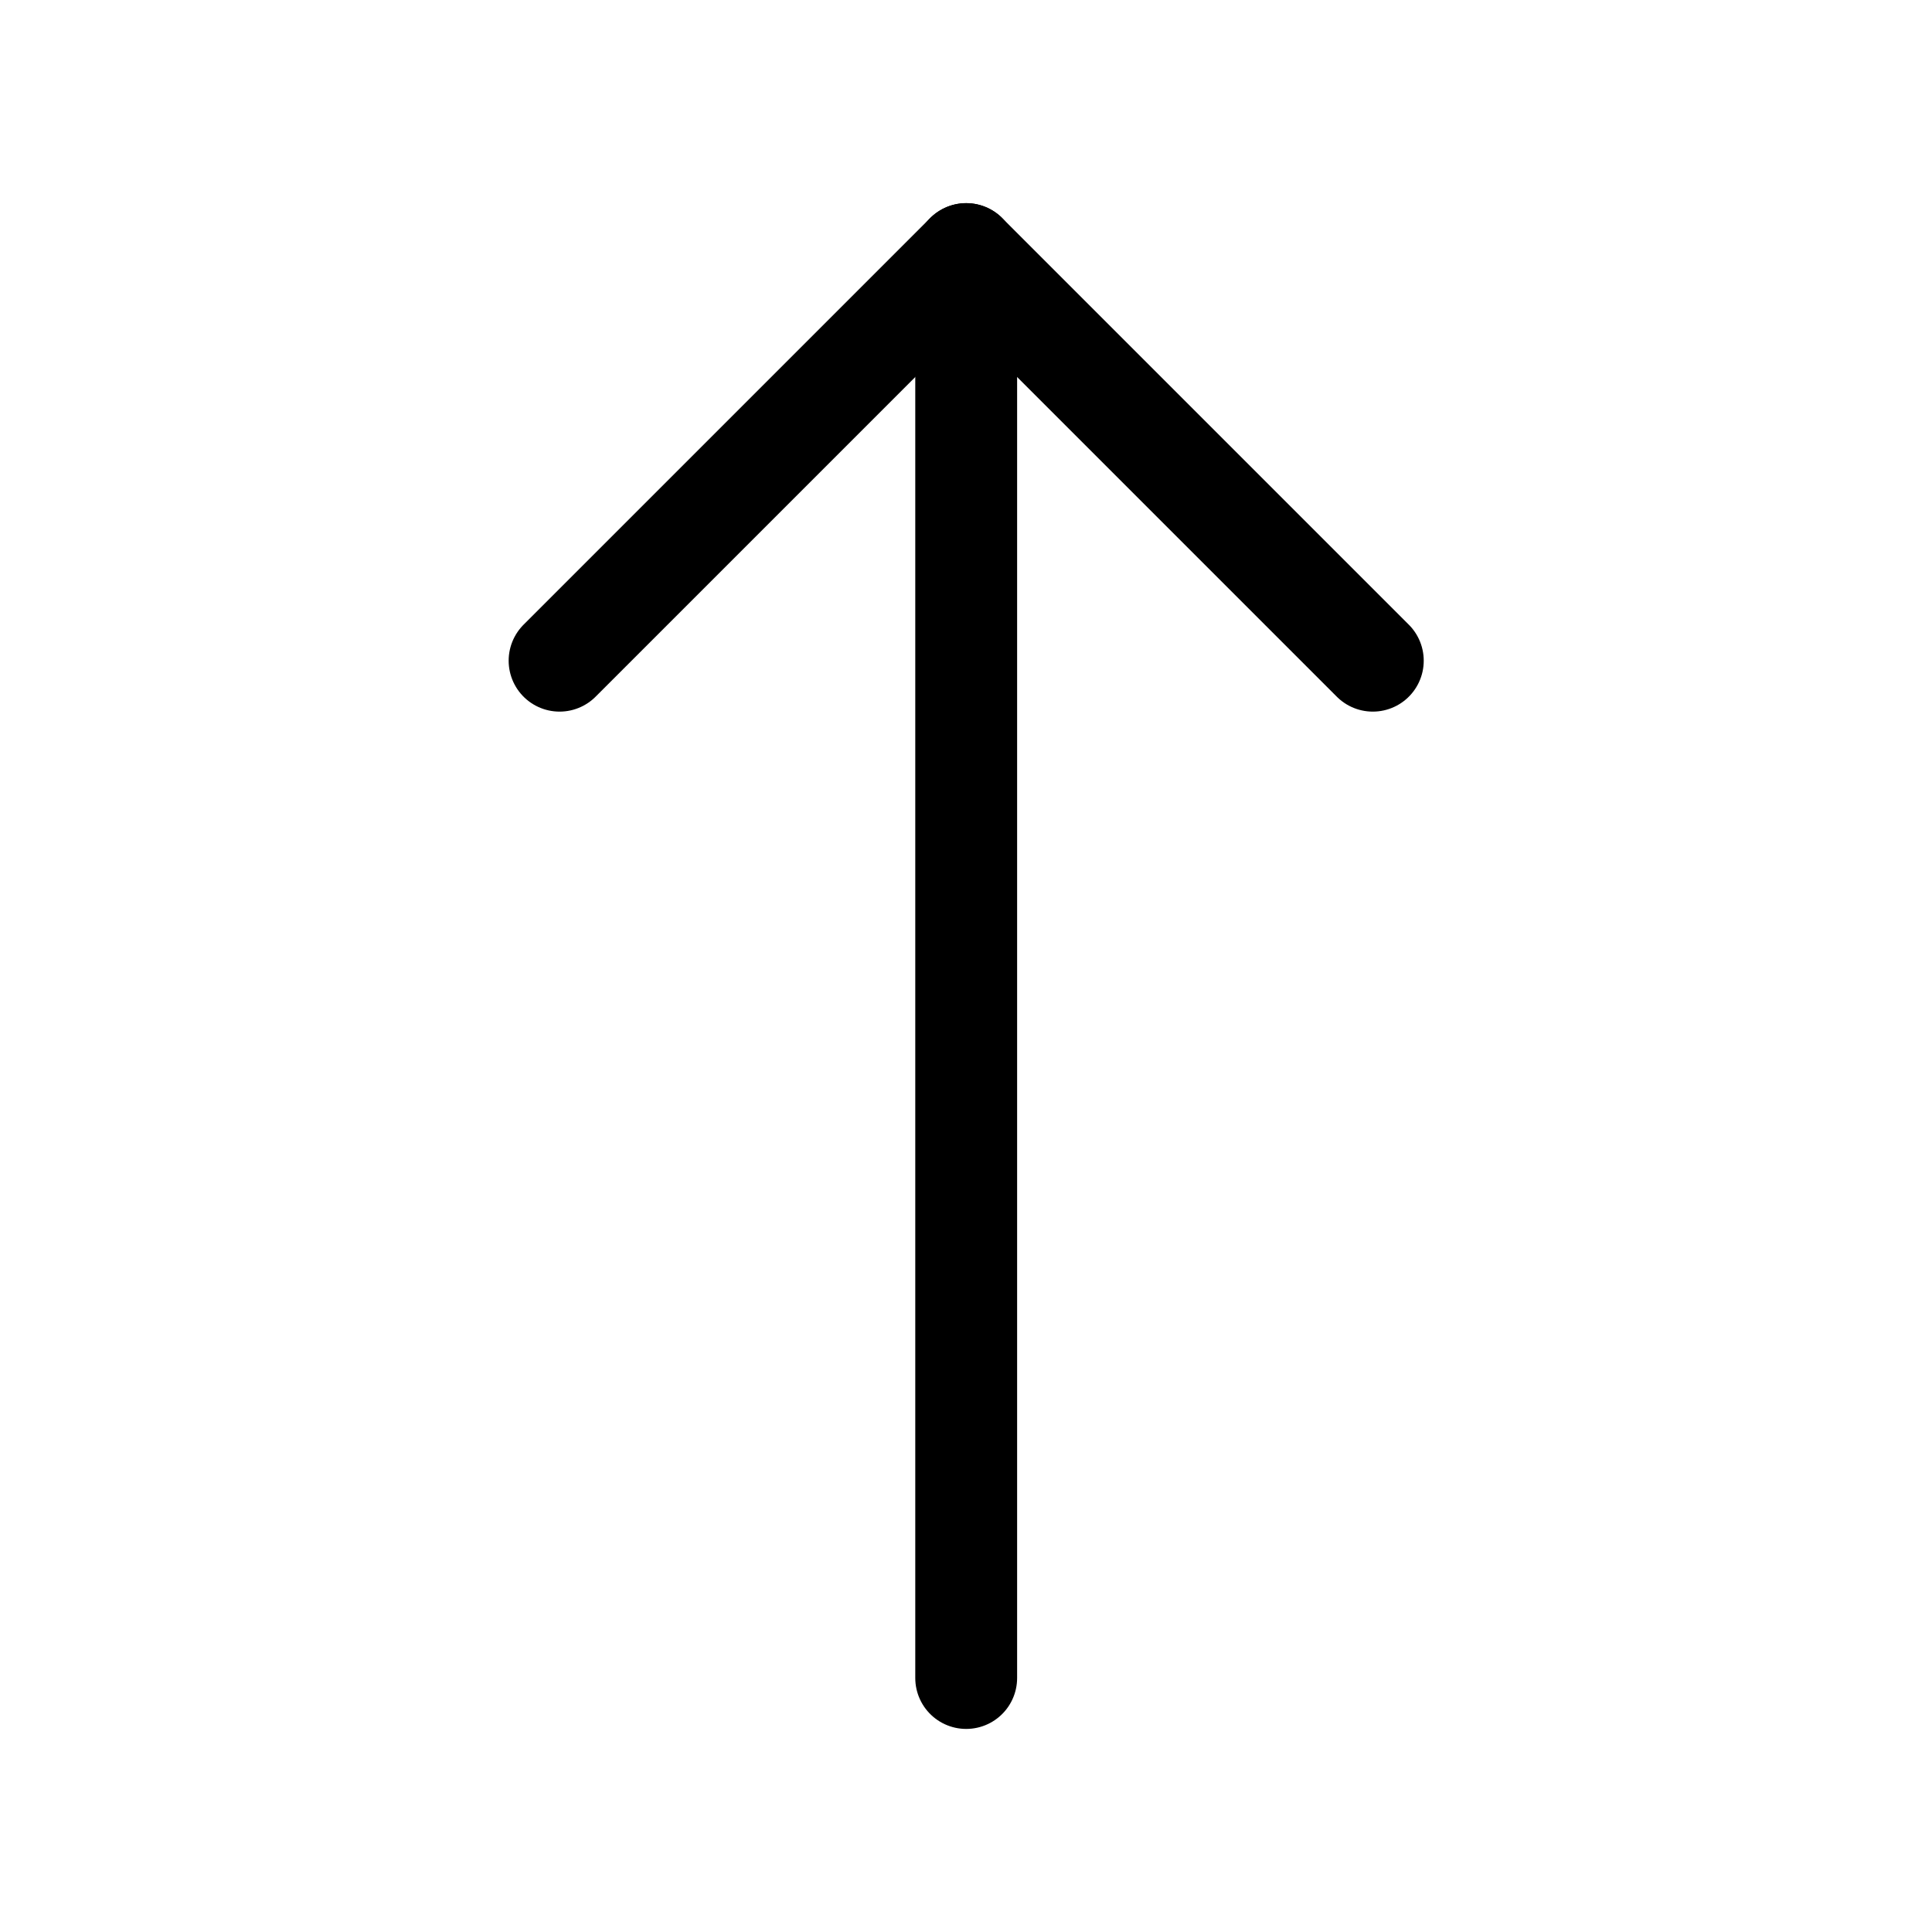
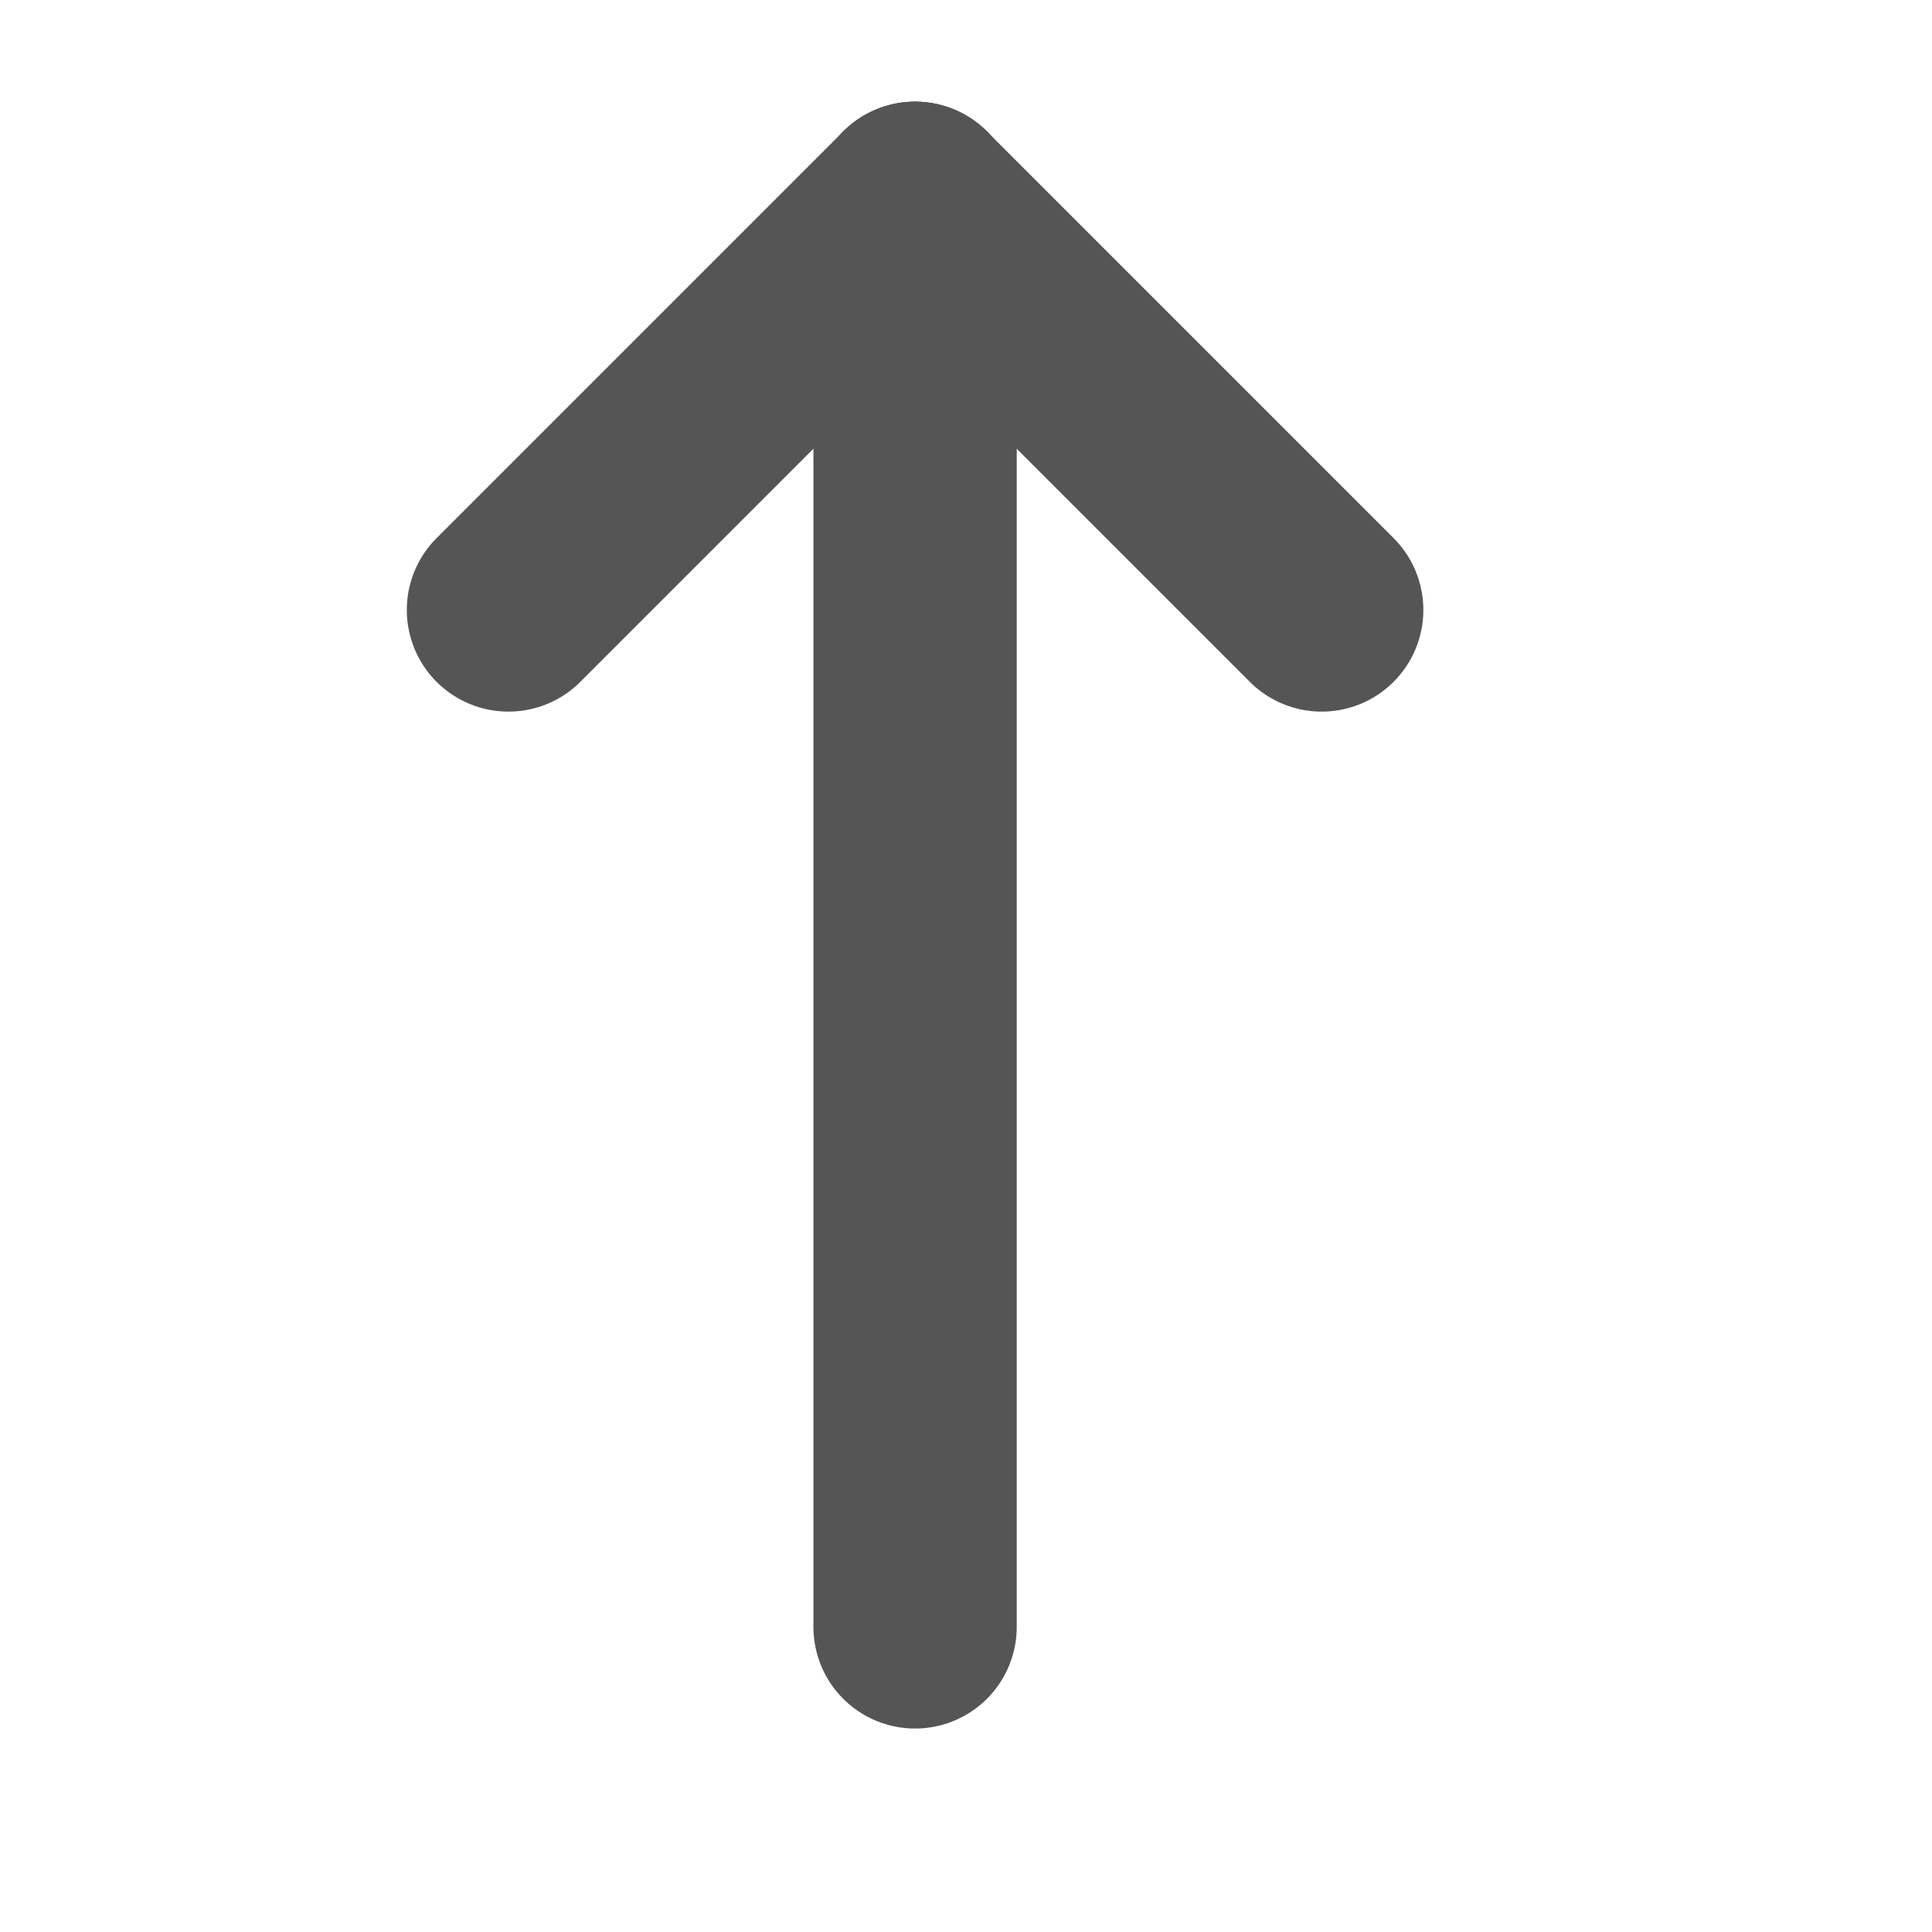
<svg xmlns="http://www.w3.org/2000/svg" width="19" height="19" viewBox="0 0 5.027 5.027" version="1.1" id="svg8">
  <defs id="defs2" />
  <g id="layer1" transform="translate(0,-291.9729)">
-     <path style="opacity:1;vector-effect:none;fill:none;fill-opacity:1;fill-rule:evenodd;stroke:#000000;stroke-width:0.265;stroke-linecap:round;stroke-linejoin:miter;stroke-miterlimit:4;stroke-dasharray:none;stroke-dashoffset:0;stroke-opacity:1" d="m 2.514,296.339 v -3.704" id="path4501" />
-     <path style="opacity:1;vector-effect:none;fill:none;fill-opacity:1;fill-rule:evenodd;stroke:#000000;stroke-width:0.265;stroke-linecap:round;stroke-linejoin:miter;stroke-miterlimit:4;stroke-dasharray:none;stroke-dashoffset:0;stroke-opacity:1" d="m 2.514,292.634 1.058,1.058" id="path4503" />
-     <path id="path4505" d="m 2.514,292.634 -1.058,1.058" style="opacity:1;vector-effect:none;fill:none;fill-opacity:1;fill-rule:evenodd;stroke:#000000;stroke-width:0.265;stroke-linecap:round;stroke-linejoin:miter;stroke-miterlimit:4;stroke-dasharray:none;stroke-dashoffset:0;stroke-opacity:1" />
+     <rect style="color:#000000;clip-rule:nonzero;display:inline;overflow:visible;visibility:visible;opacity:1;isolation:auto;mix-blend-mode:normal;color-interpolation:sRGB;color-interpolation-filters:linearRGB;solid-color:#000000;solid-opacity:1;fill:#fdfdfd;fill-opacity:0.057;fill-rule:nonzero;stroke:none;stroke-width:1.053;stroke-linecap:round;stroke-linejoin:round;stroke-miterlimit:4;stroke-dasharray:none;stroke-dashoffset:0;stroke-opacity:1;color-rendering:auto;image-rendering:auto;shape-rendering:auto;text-rendering:auto;enable-background:accumulate" id="rect4566" width="5.292" height="5.292" x="-0.025" y="291.931" />
+     <path style="opacity:1;vector-effect:none;fill:none;fill-opacity:1;fill-rule:evenodd;stroke:#555555;stroke-width:0.529;stroke-linecap:round;stroke-linejoin:miter;stroke-miterlimit:4;stroke-dasharray:none;stroke-dashoffset:0;stroke-opacity:1" d="m 2.381,296.206 v -3.704" id="path4501" />
+     <path style="opacity:1;vector-effect:none;fill:none;fill-opacity:1;fill-rule:evenodd;stroke:#555555;stroke-width:0.529;stroke-linecap:round;stroke-linejoin:miter;stroke-miterlimit:4;stroke-dasharray:none;stroke-dashoffset:0;stroke-opacity:1" d="m 2.381,292.502 1.058,1.058" id="path4503" />
+     <path id="path4505" d="m 2.381,292.502 -1.058,1.058" style="opacity:1;vector-effect:none;fill:none;fill-opacity:1;fill-rule:evenodd;stroke:#555555;stroke-width:0.529;stroke-linecap:round;stroke-linejoin:miter;stroke-miterlimit:4;stroke-dasharray:none;stroke-dashoffset:0;stroke-opacity:1" />
  </g>
</svg>
